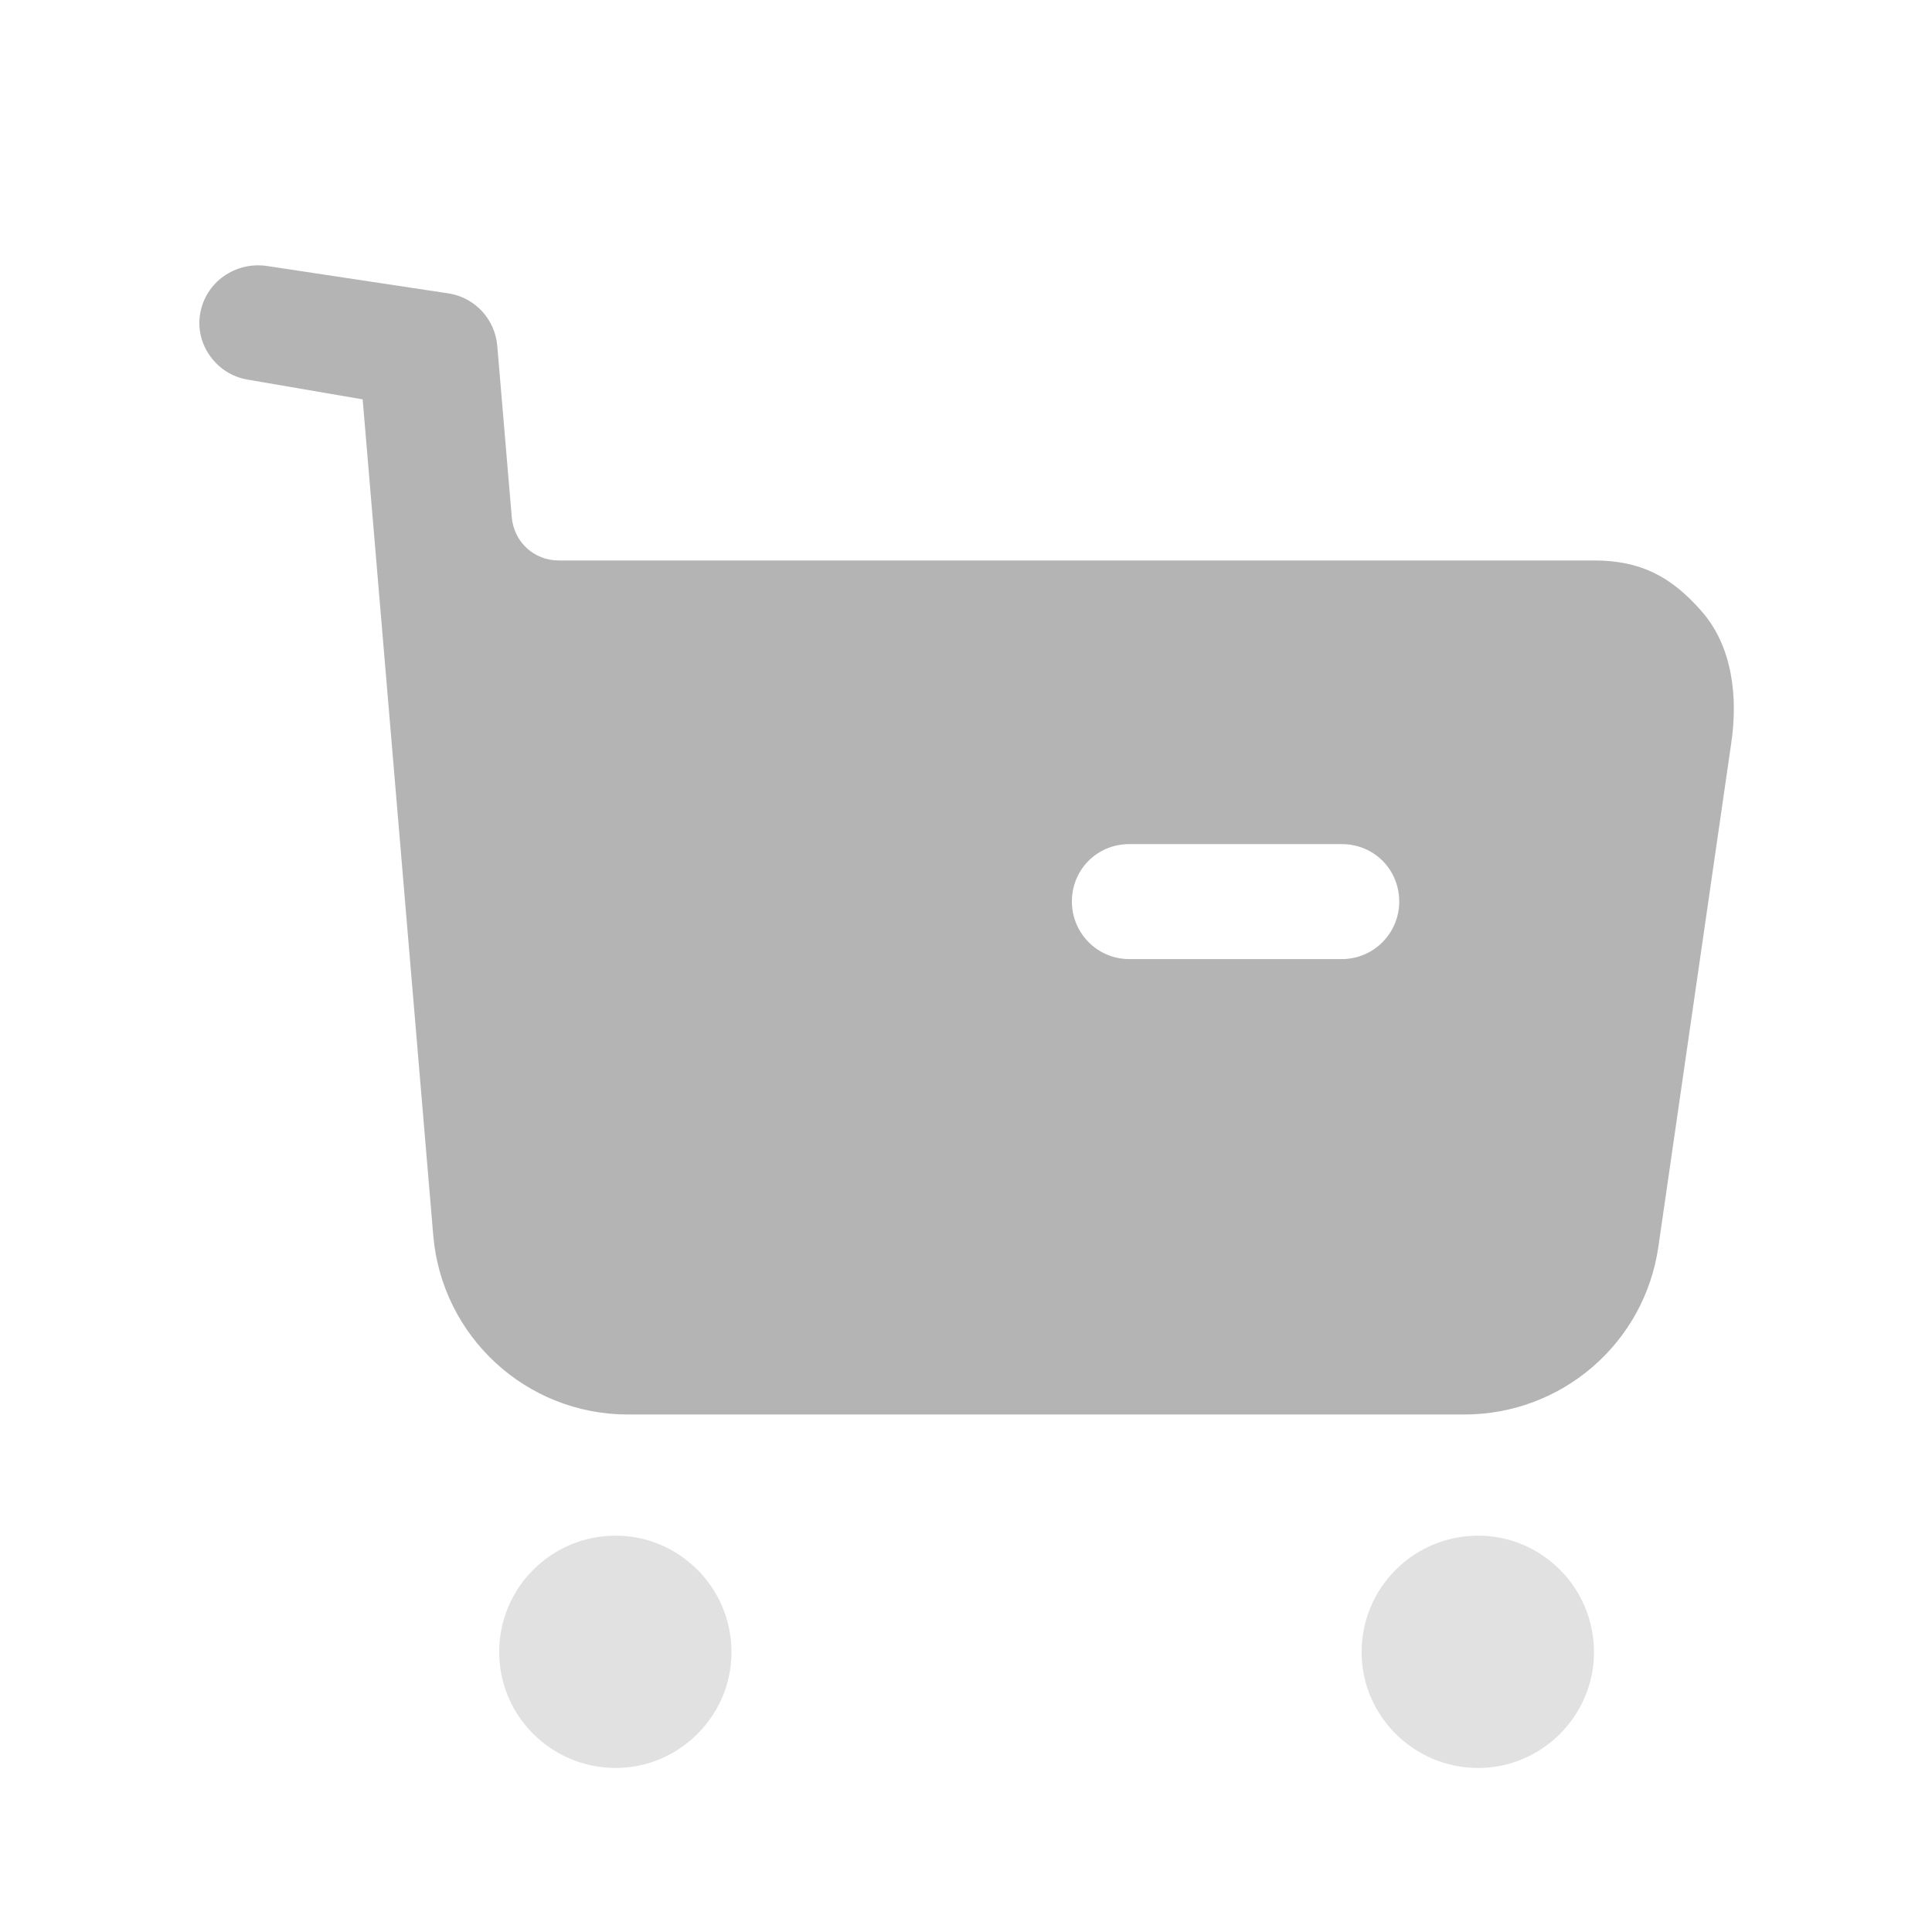
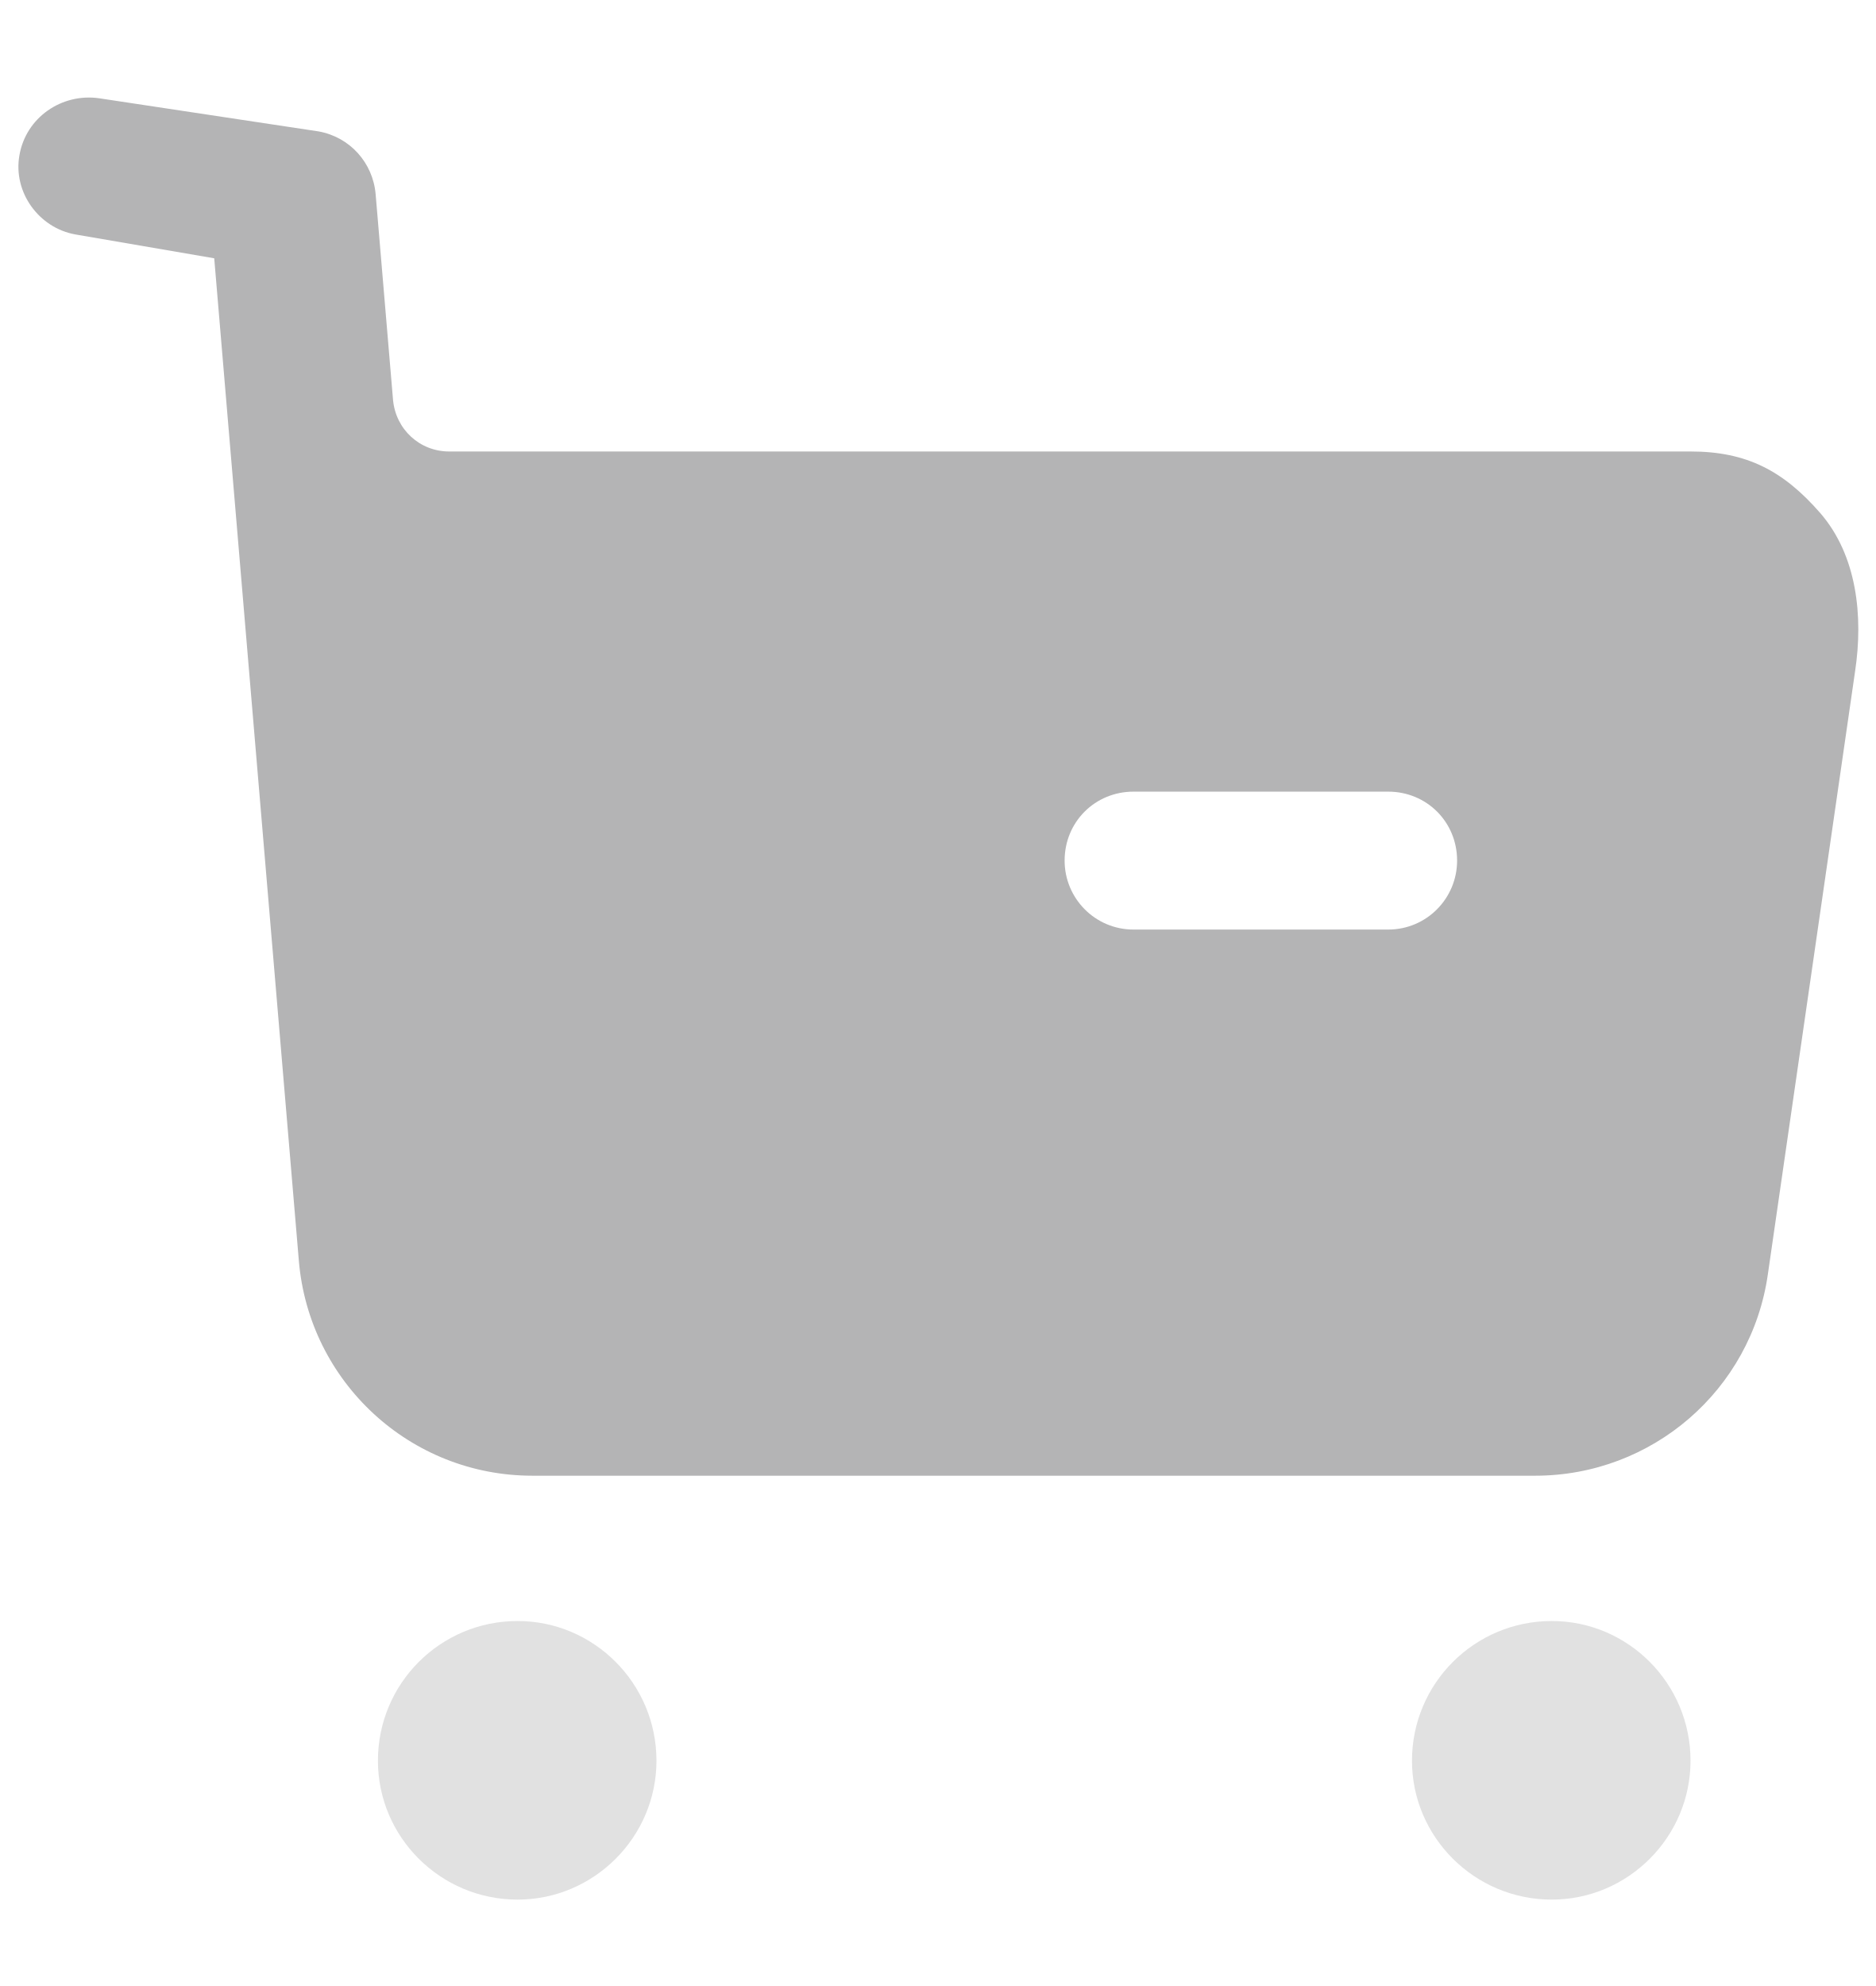
- <svg xmlns="http://www.w3.org/2000/svg" width="21" height="21" viewBox="0 0 21 21" fill="none">
-   <path opacity="0.4" fill-rule="evenodd" clip-rule="evenodd" d="M5.426 17.958C5.426 17.258 5.992 16.692 6.692 16.692C7.384 16.692 7.951 17.258 7.951 17.958C7.951 18.65 7.384 19.217 6.692 19.217C5.992 19.217 5.426 18.65 5.426 17.958ZM14.8 17.958C14.8 17.258 15.367 16.692 16.067 16.692C16.759 16.692 17.326 17.258 17.326 17.958C17.326 18.65 16.759 19.217 16.067 19.217C15.367 19.217 14.8 18.65 14.8 17.958Z" fill="#B4B4B5" />
-   <path fill-rule="evenodd" clip-rule="evenodd" d="M17.326 6.092C17.834 6.092 18.167 6.267 18.501 6.65C18.834 7.034 18.892 7.584 18.817 8.083L18.026 13.55C17.876 14.6 16.976 15.375 15.917 15.375H6.826C5.717 15.375 4.801 14.525 4.709 13.425L3.942 4.341L2.684 4.125C2.351 4.066 2.117 3.741 2.176 3.408C2.234 3.066 2.559 2.841 2.901 2.891L4.888 3.191C5.172 3.242 5.38 3.475 5.405 3.758L5.563 5.625C5.588 5.892 5.805 6.092 6.072 6.092H17.326ZM12.276 10.425H14.584C14.934 10.425 15.209 10.141 15.209 9.8C15.209 9.45 14.934 9.175 14.584 9.175H12.276C11.926 9.175 11.651 9.45 11.651 9.8C11.651 10.141 11.926 10.425 12.276 10.425Z" fill="#B4B4B5" />
+ <svg xmlns="http://www.w3.org/2000/svg" width="17" height="18" viewBox="0 0 17 18" fill="none">
+   <path opacity="0.4" fill-rule="evenodd" clip-rule="evenodd" d="M3.426 15.958C3.426 15.258 3.992 14.692 4.692 14.692C5.384 14.692 5.951 15.258 5.951 15.958C5.951 16.65 5.384 17.217 4.692 17.217C3.992 17.217 3.426 16.65 3.426 15.958ZM12.8 15.958C12.8 15.258 13.367 14.692 14.067 14.692C14.759 14.692 15.325 15.258 15.325 15.958C15.325 16.65 14.759 17.217 14.067 17.217C13.367 17.217 12.8 16.65 12.8 15.958Z" fill="#B4B4B5" />
+   <path fill-rule="evenodd" clip-rule="evenodd" d="M15.326 4.092C15.834 4.092 16.167 4.267 16.501 4.65C16.834 5.034 16.892 5.584 16.817 6.083L16.026 11.55C15.876 12.6 14.976 13.375 13.917 13.375H4.826C3.717 13.375 2.801 12.525 2.709 11.425L1.942 2.341L0.684 2.125C0.351 2.066 0.117 1.741 0.176 1.408C0.234 1.066 0.559 0.841 0.901 0.891L2.888 1.191C3.172 1.242 3.38 1.475 3.405 1.758L3.563 3.625C3.588 3.892 3.805 4.092 4.072 4.092H15.326ZM10.276 8.425H12.584C12.934 8.425 13.209 8.141 13.209 7.8C13.209 7.45 12.934 7.175 12.584 7.175H10.276C9.926 7.175 9.651 7.45 9.651 7.8C9.651 8.141 9.926 8.425 10.276 8.425Z" fill="#B4B4B5" />
</svg>
